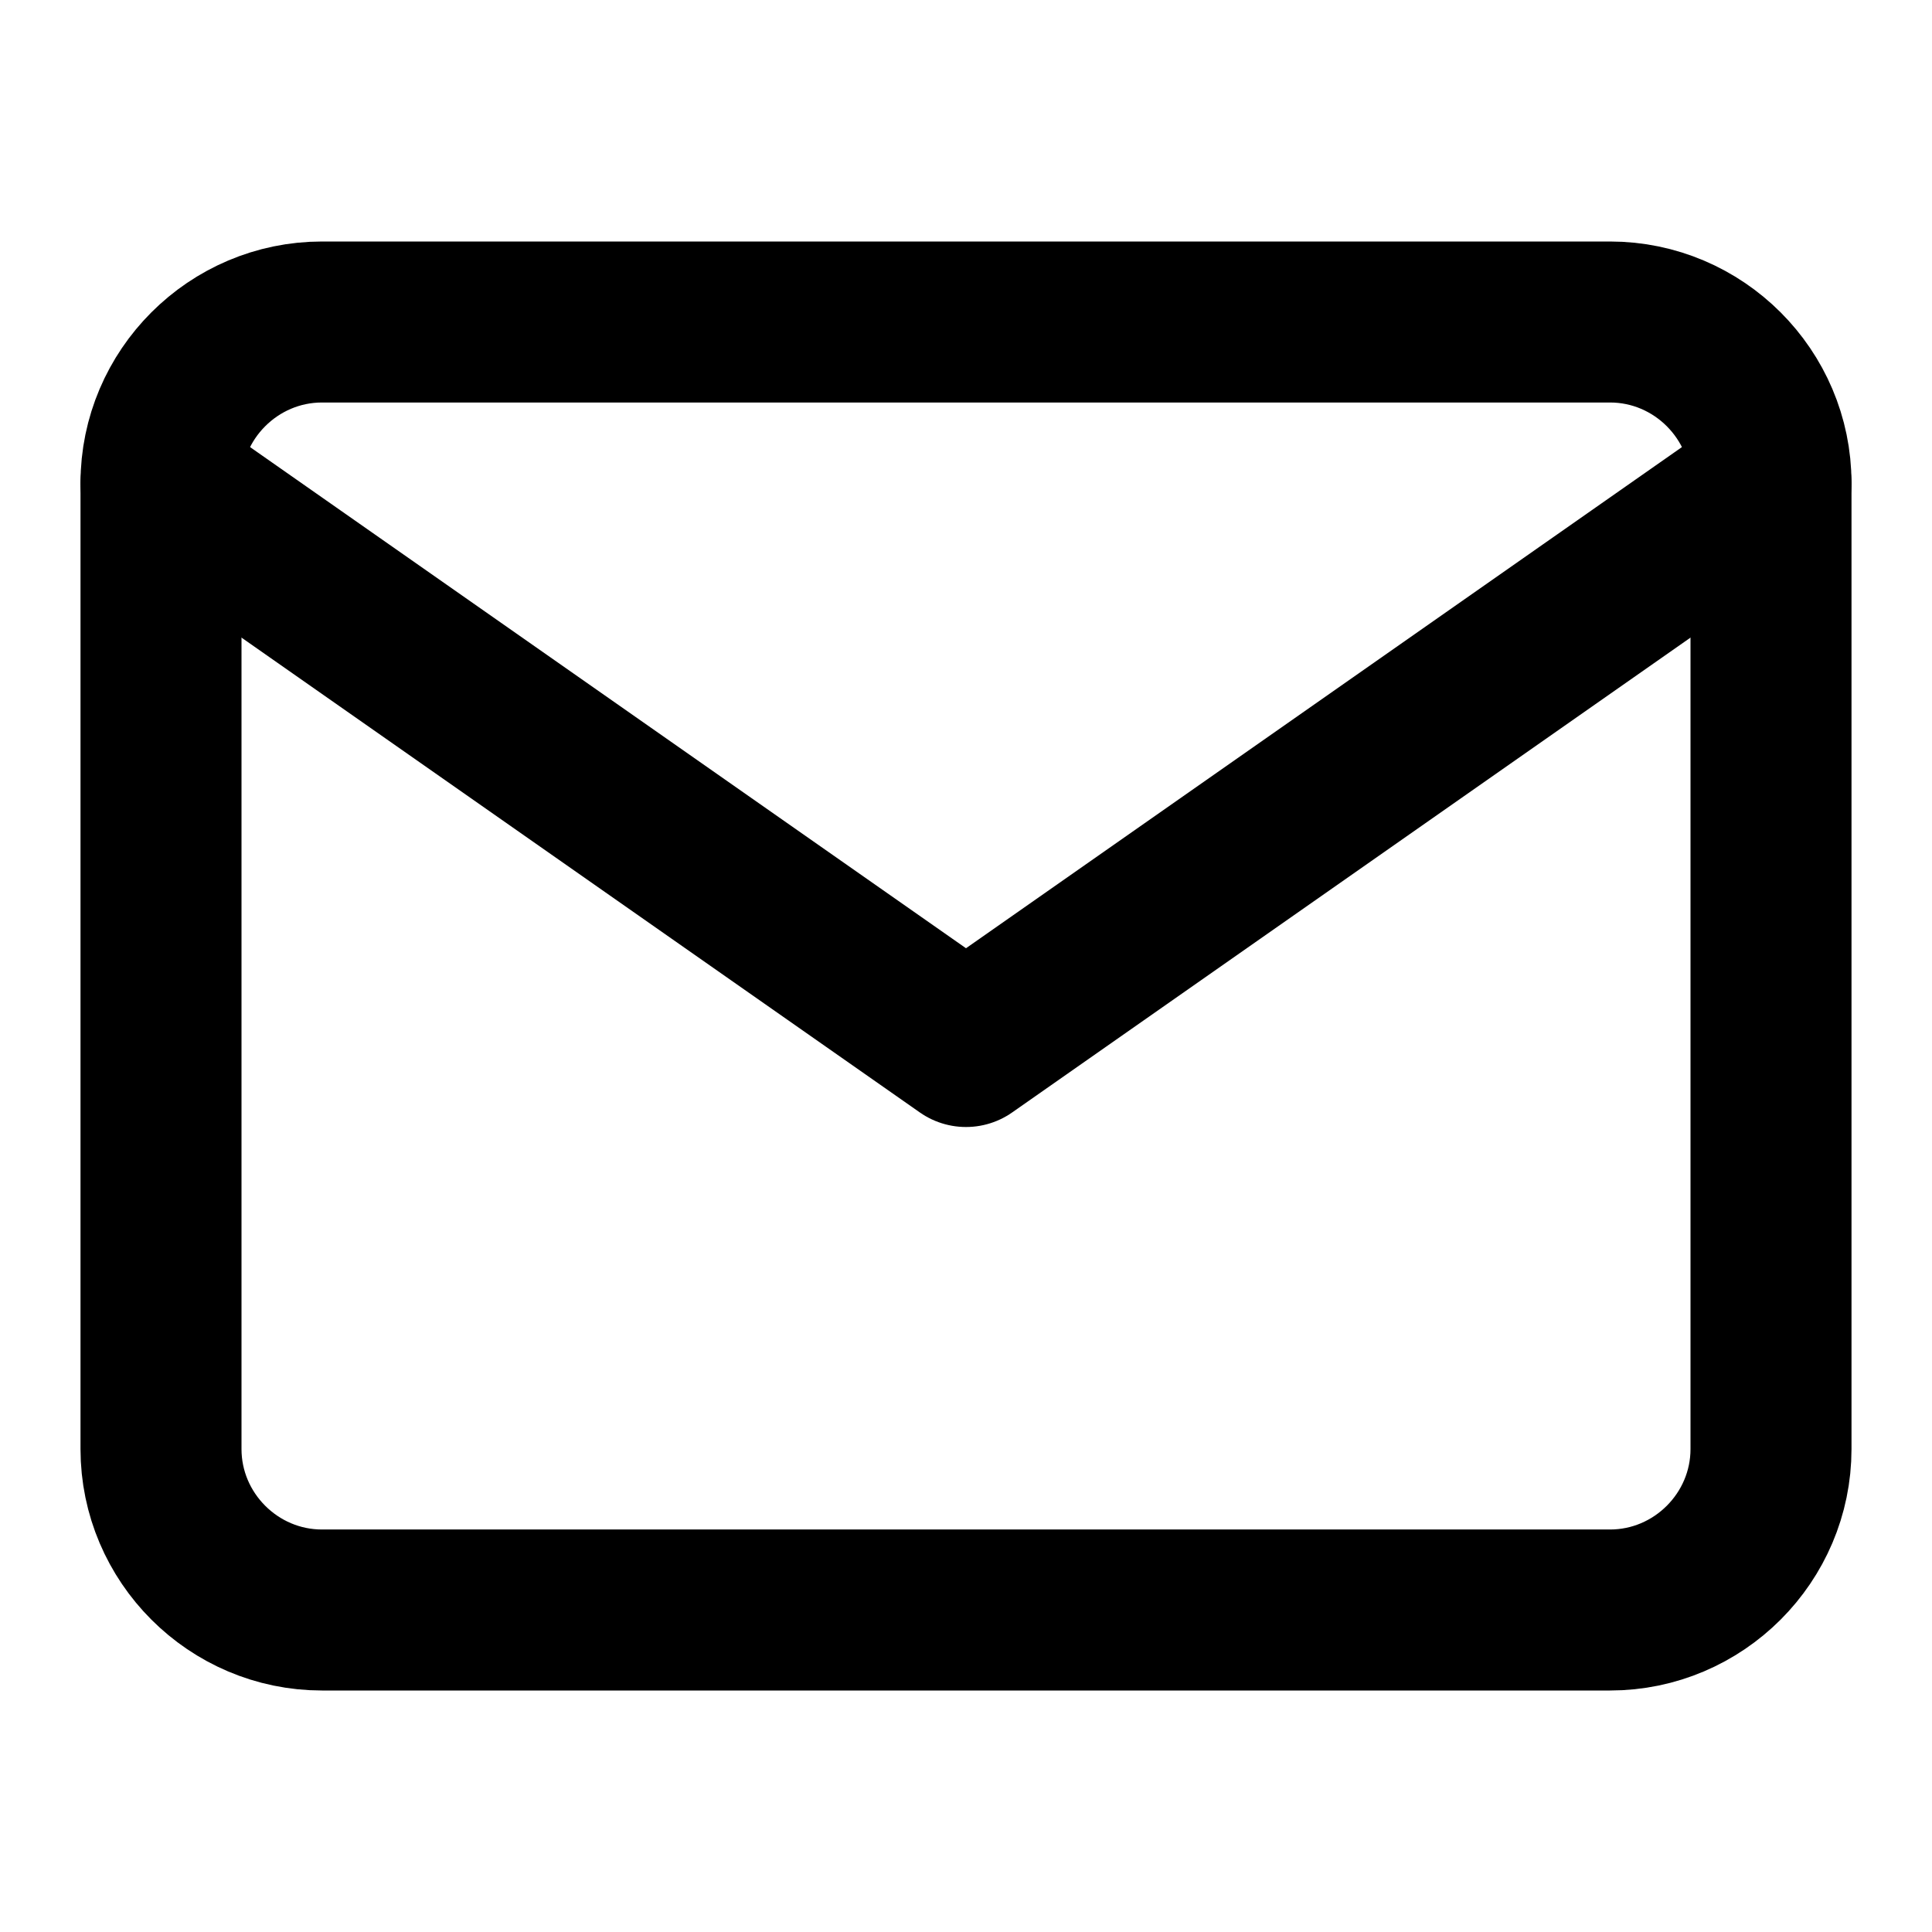
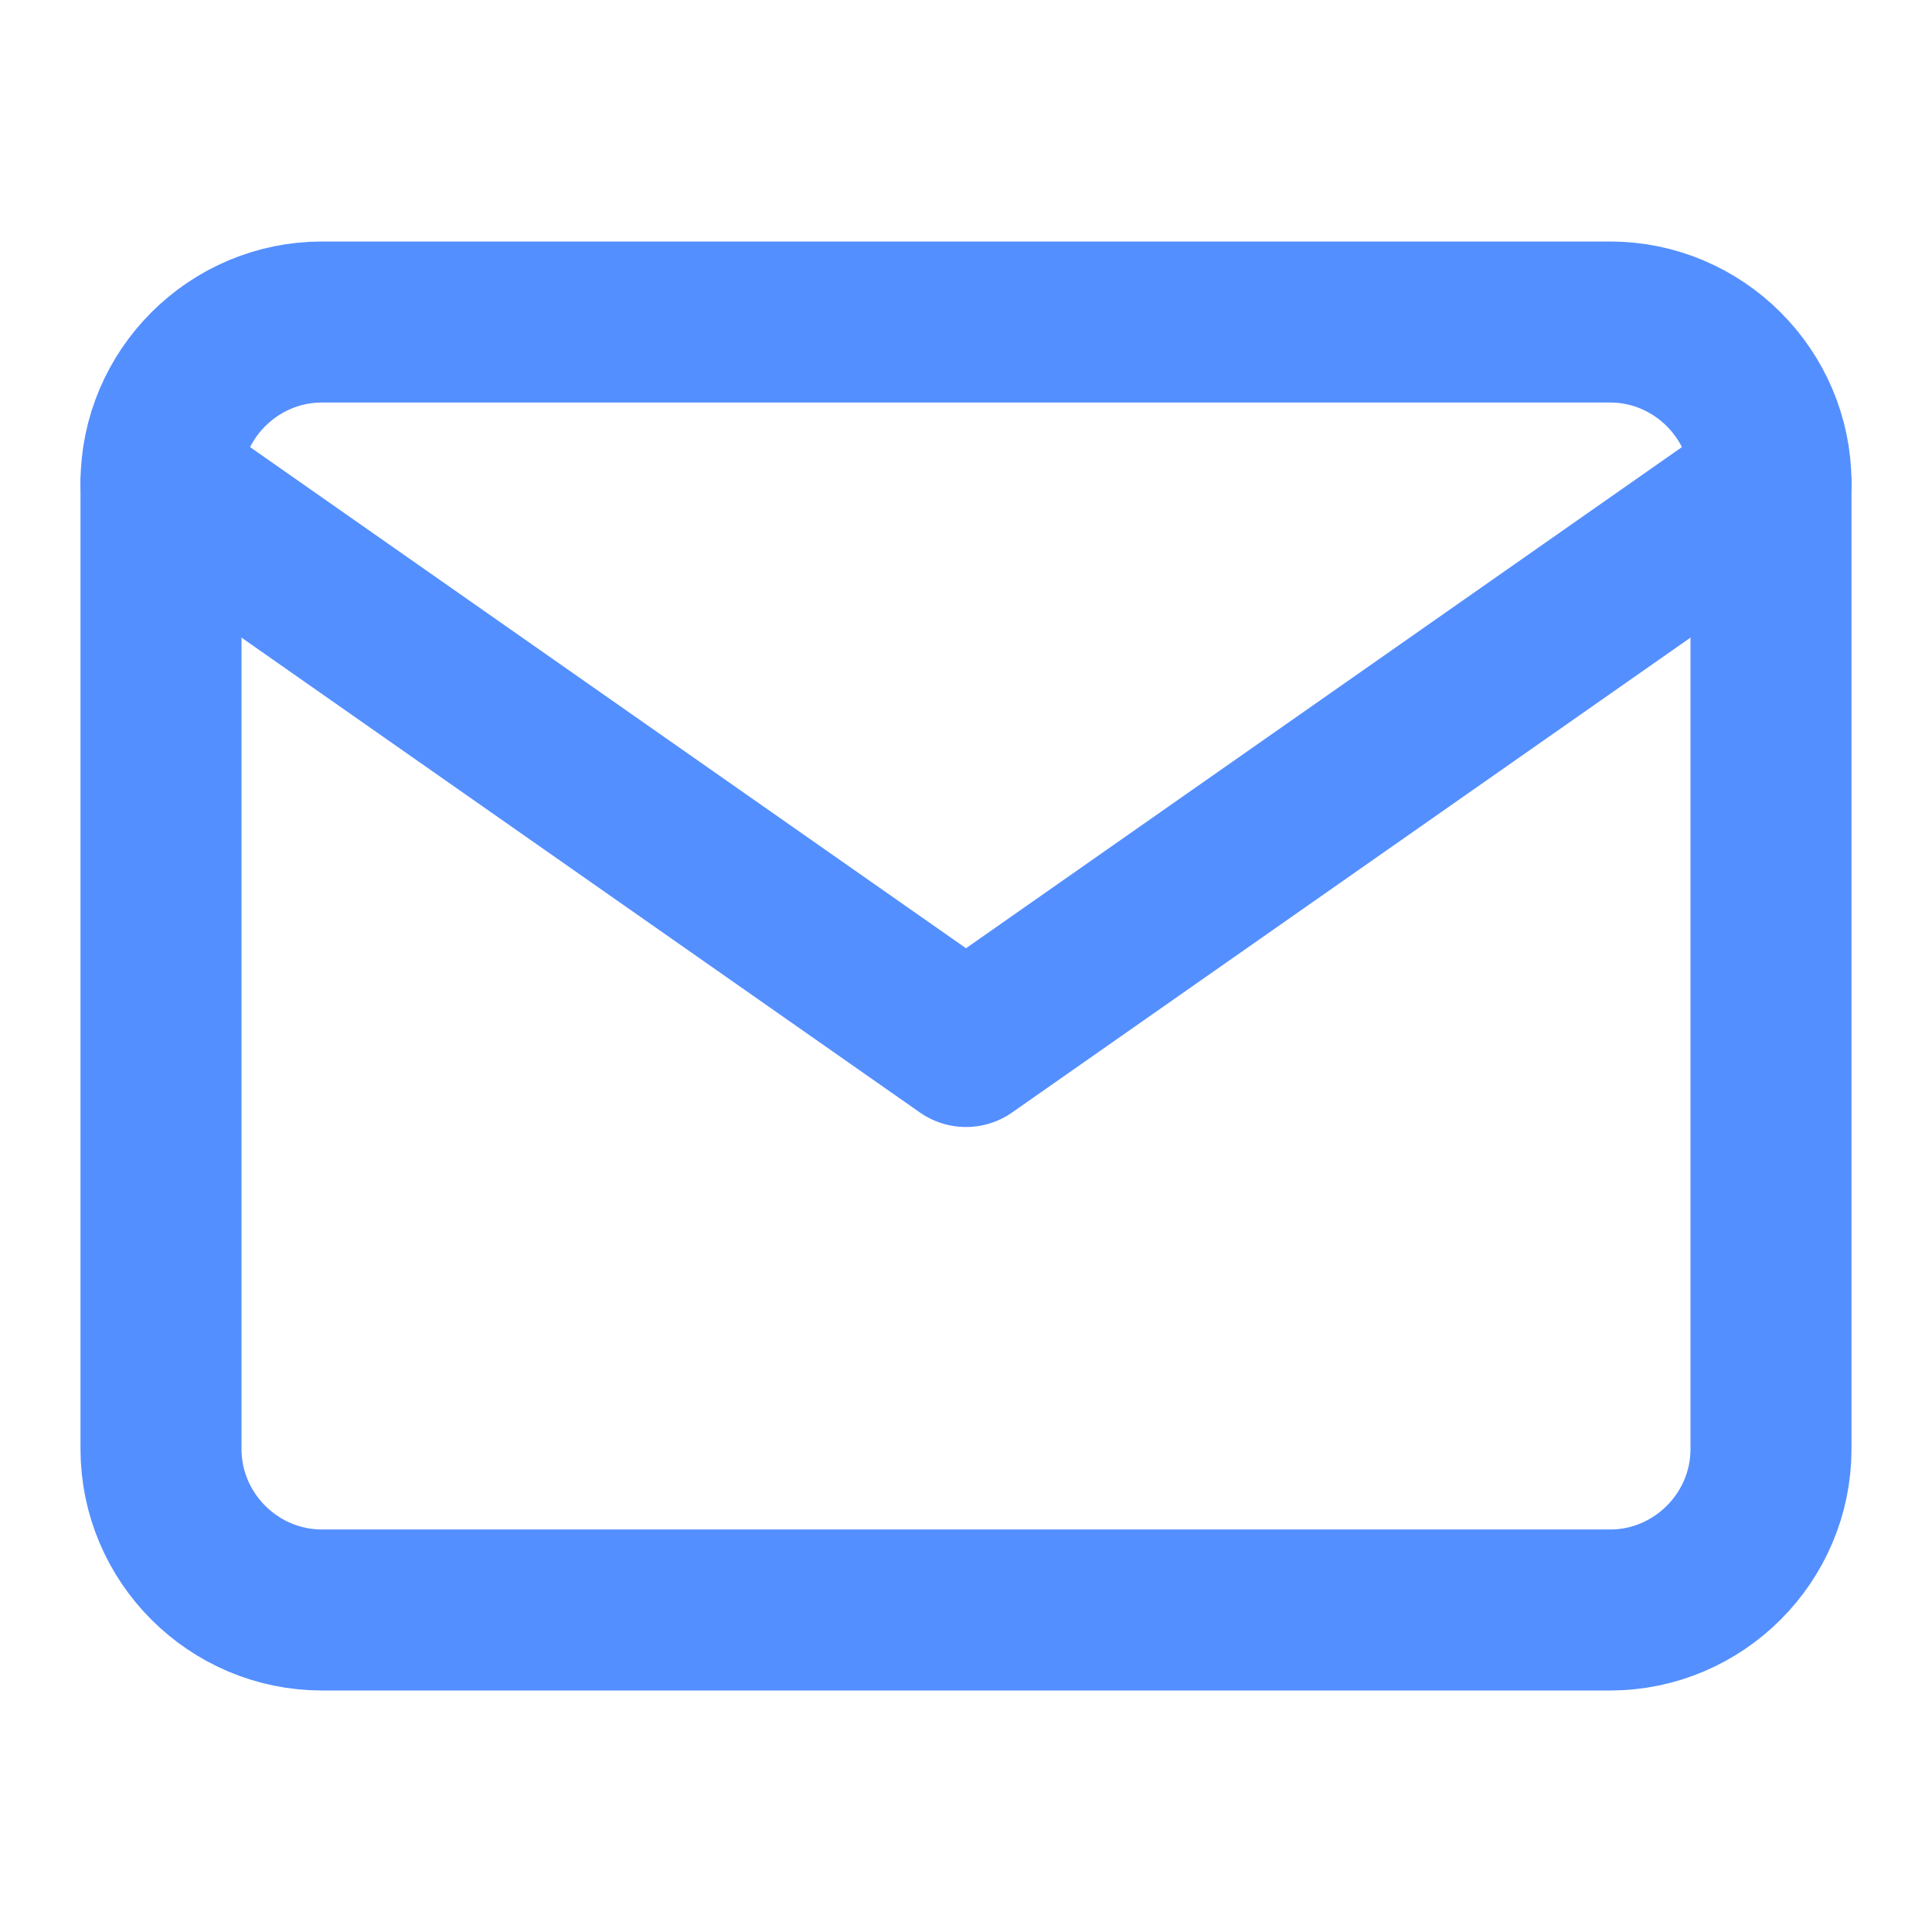
- <svg xmlns="http://www.w3.org/2000/svg" width="24" height="24" viewBox="0 0 24 24" fill="none" stroke="currentColor" stroke-width="2" stroke-linecap="round" stroke-linejoin="round" class="feather feather-mail">
+ <svg xmlns="http://www.w3.org/2000/svg" width="24" height="24" viewBox="0 0 24 24" fill="none" stroke="#548fff" stroke-width="2" stroke-linecap="round" stroke-linejoin="round" class="feather feather-mail">
  <path d="M4 4h16c1.1 0 2 .9 2 2v12c0 1.1-.9 2-2 2H4c-1.1 0-2-.9-2-2V6c0-1.1.9-2 2-2z" />
  <polyline points="22,6 12,13 2,6" />
</svg>
